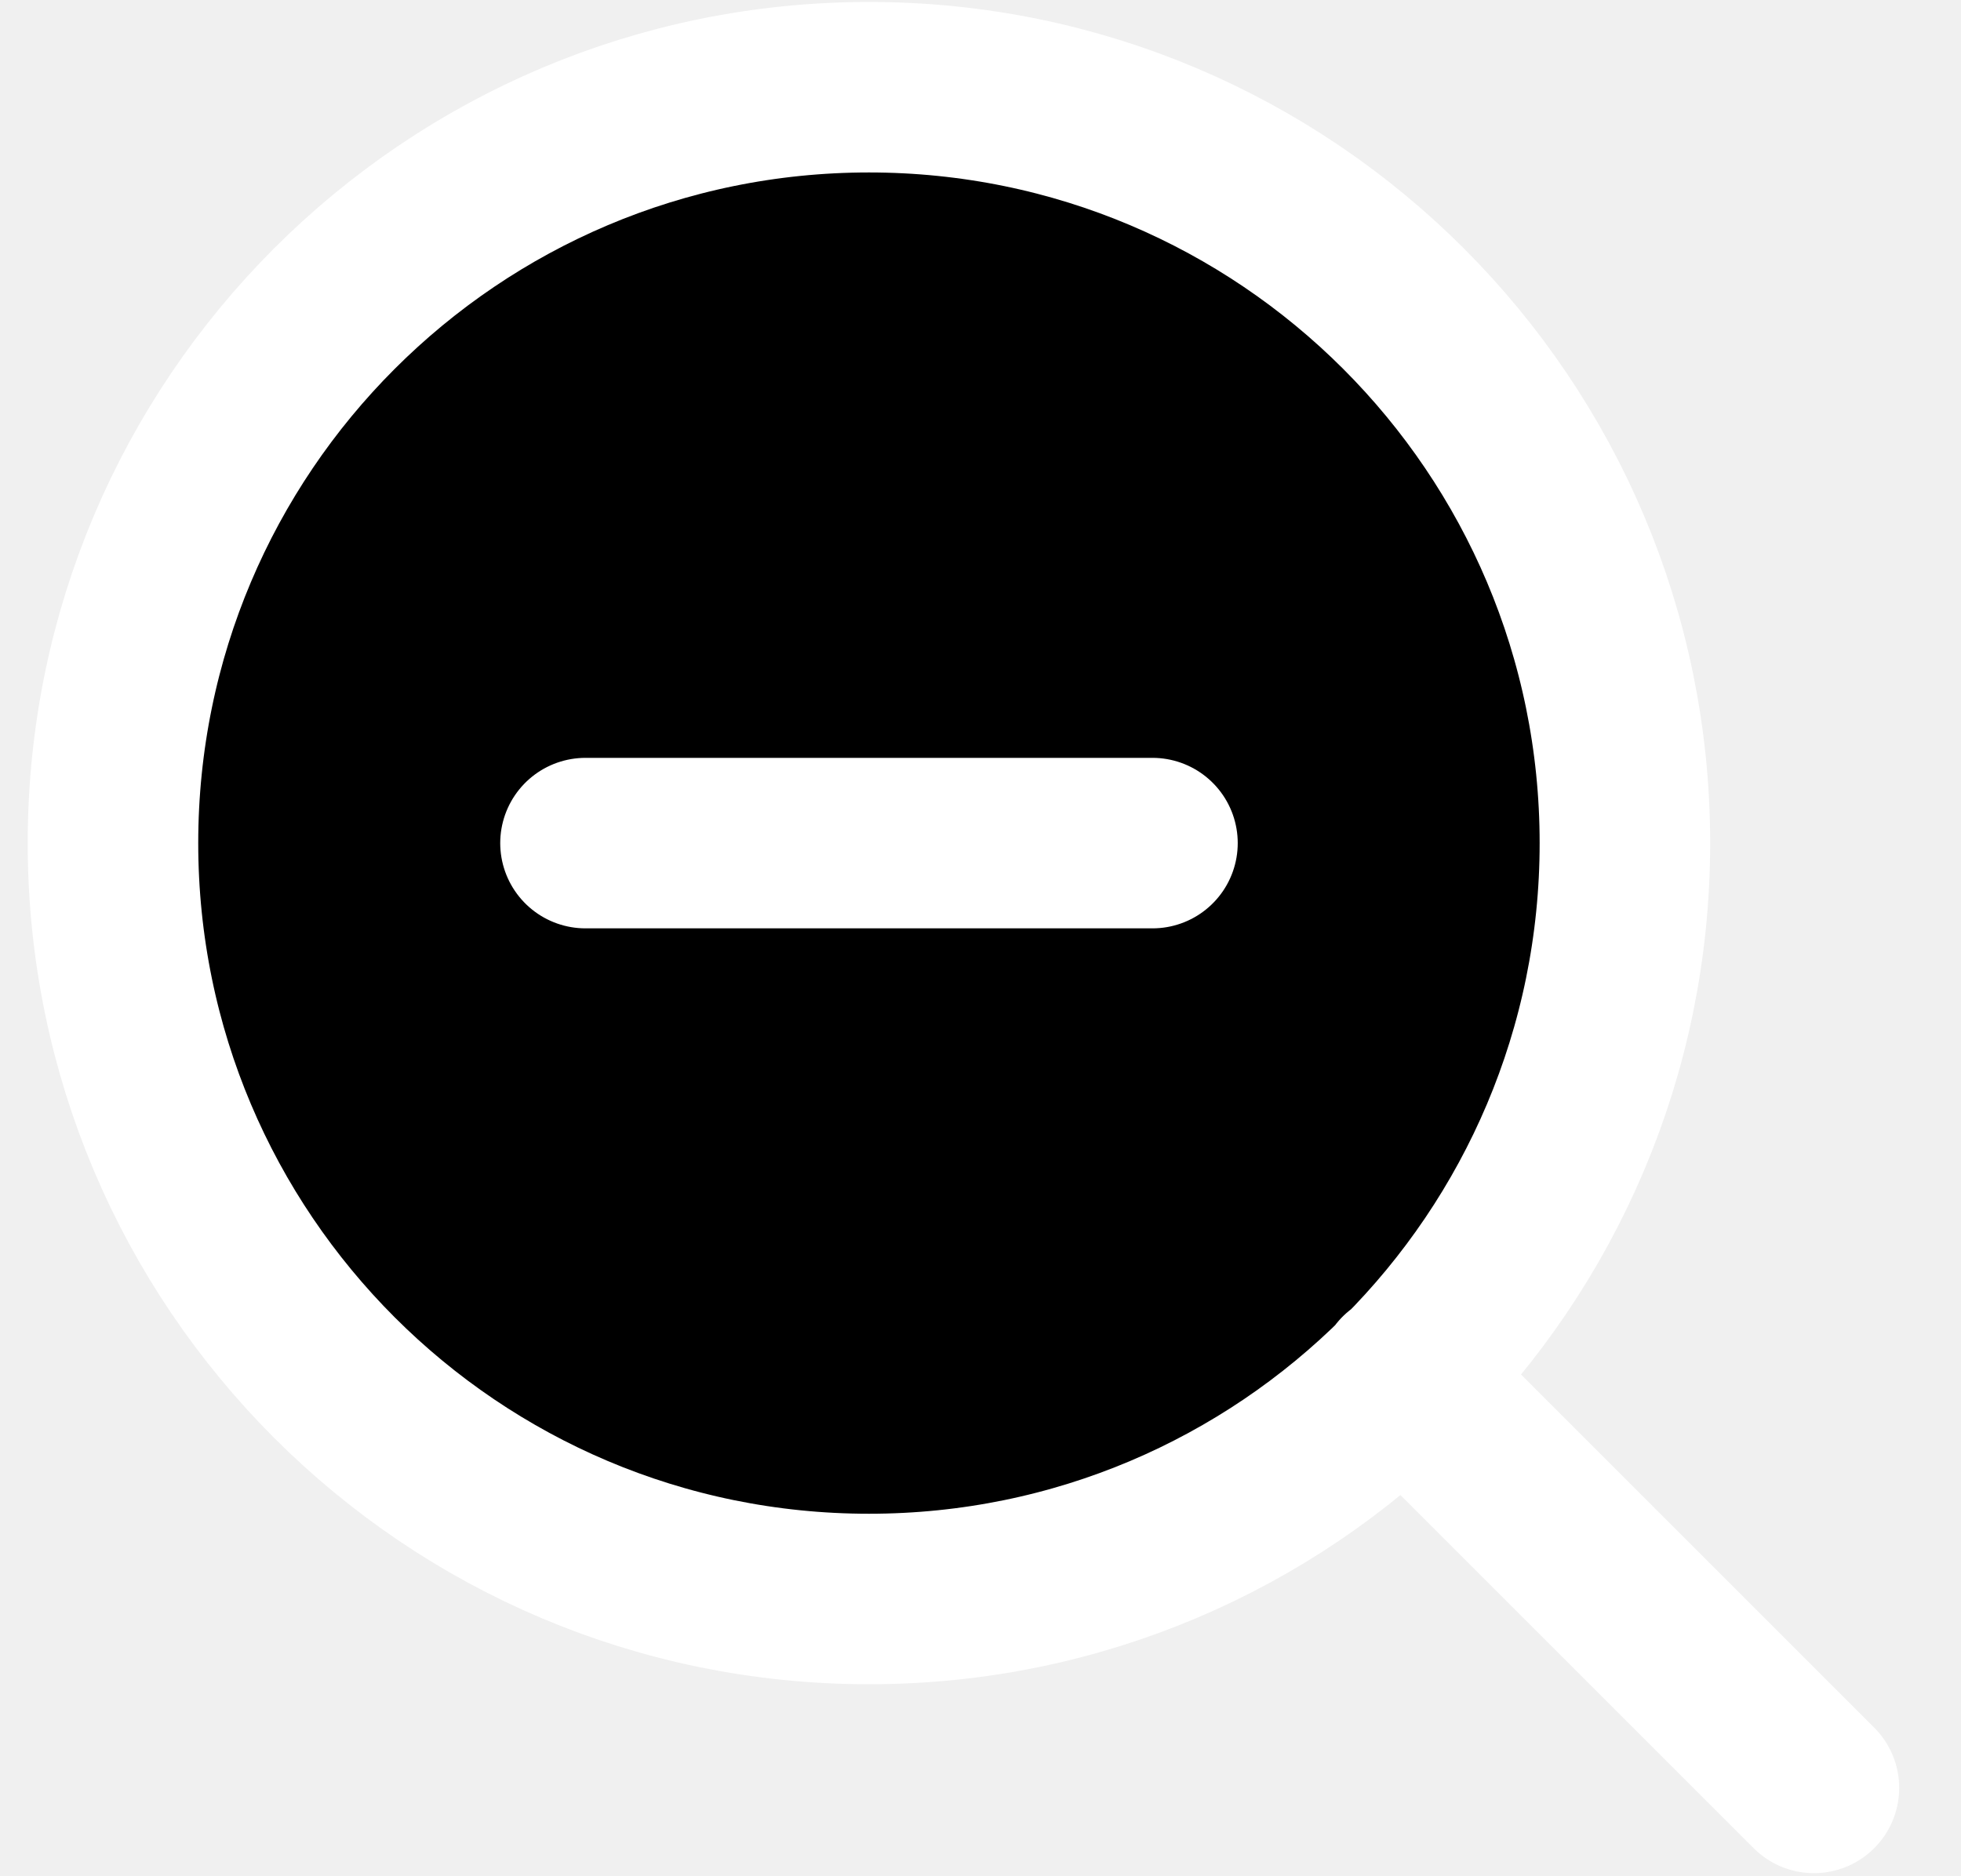
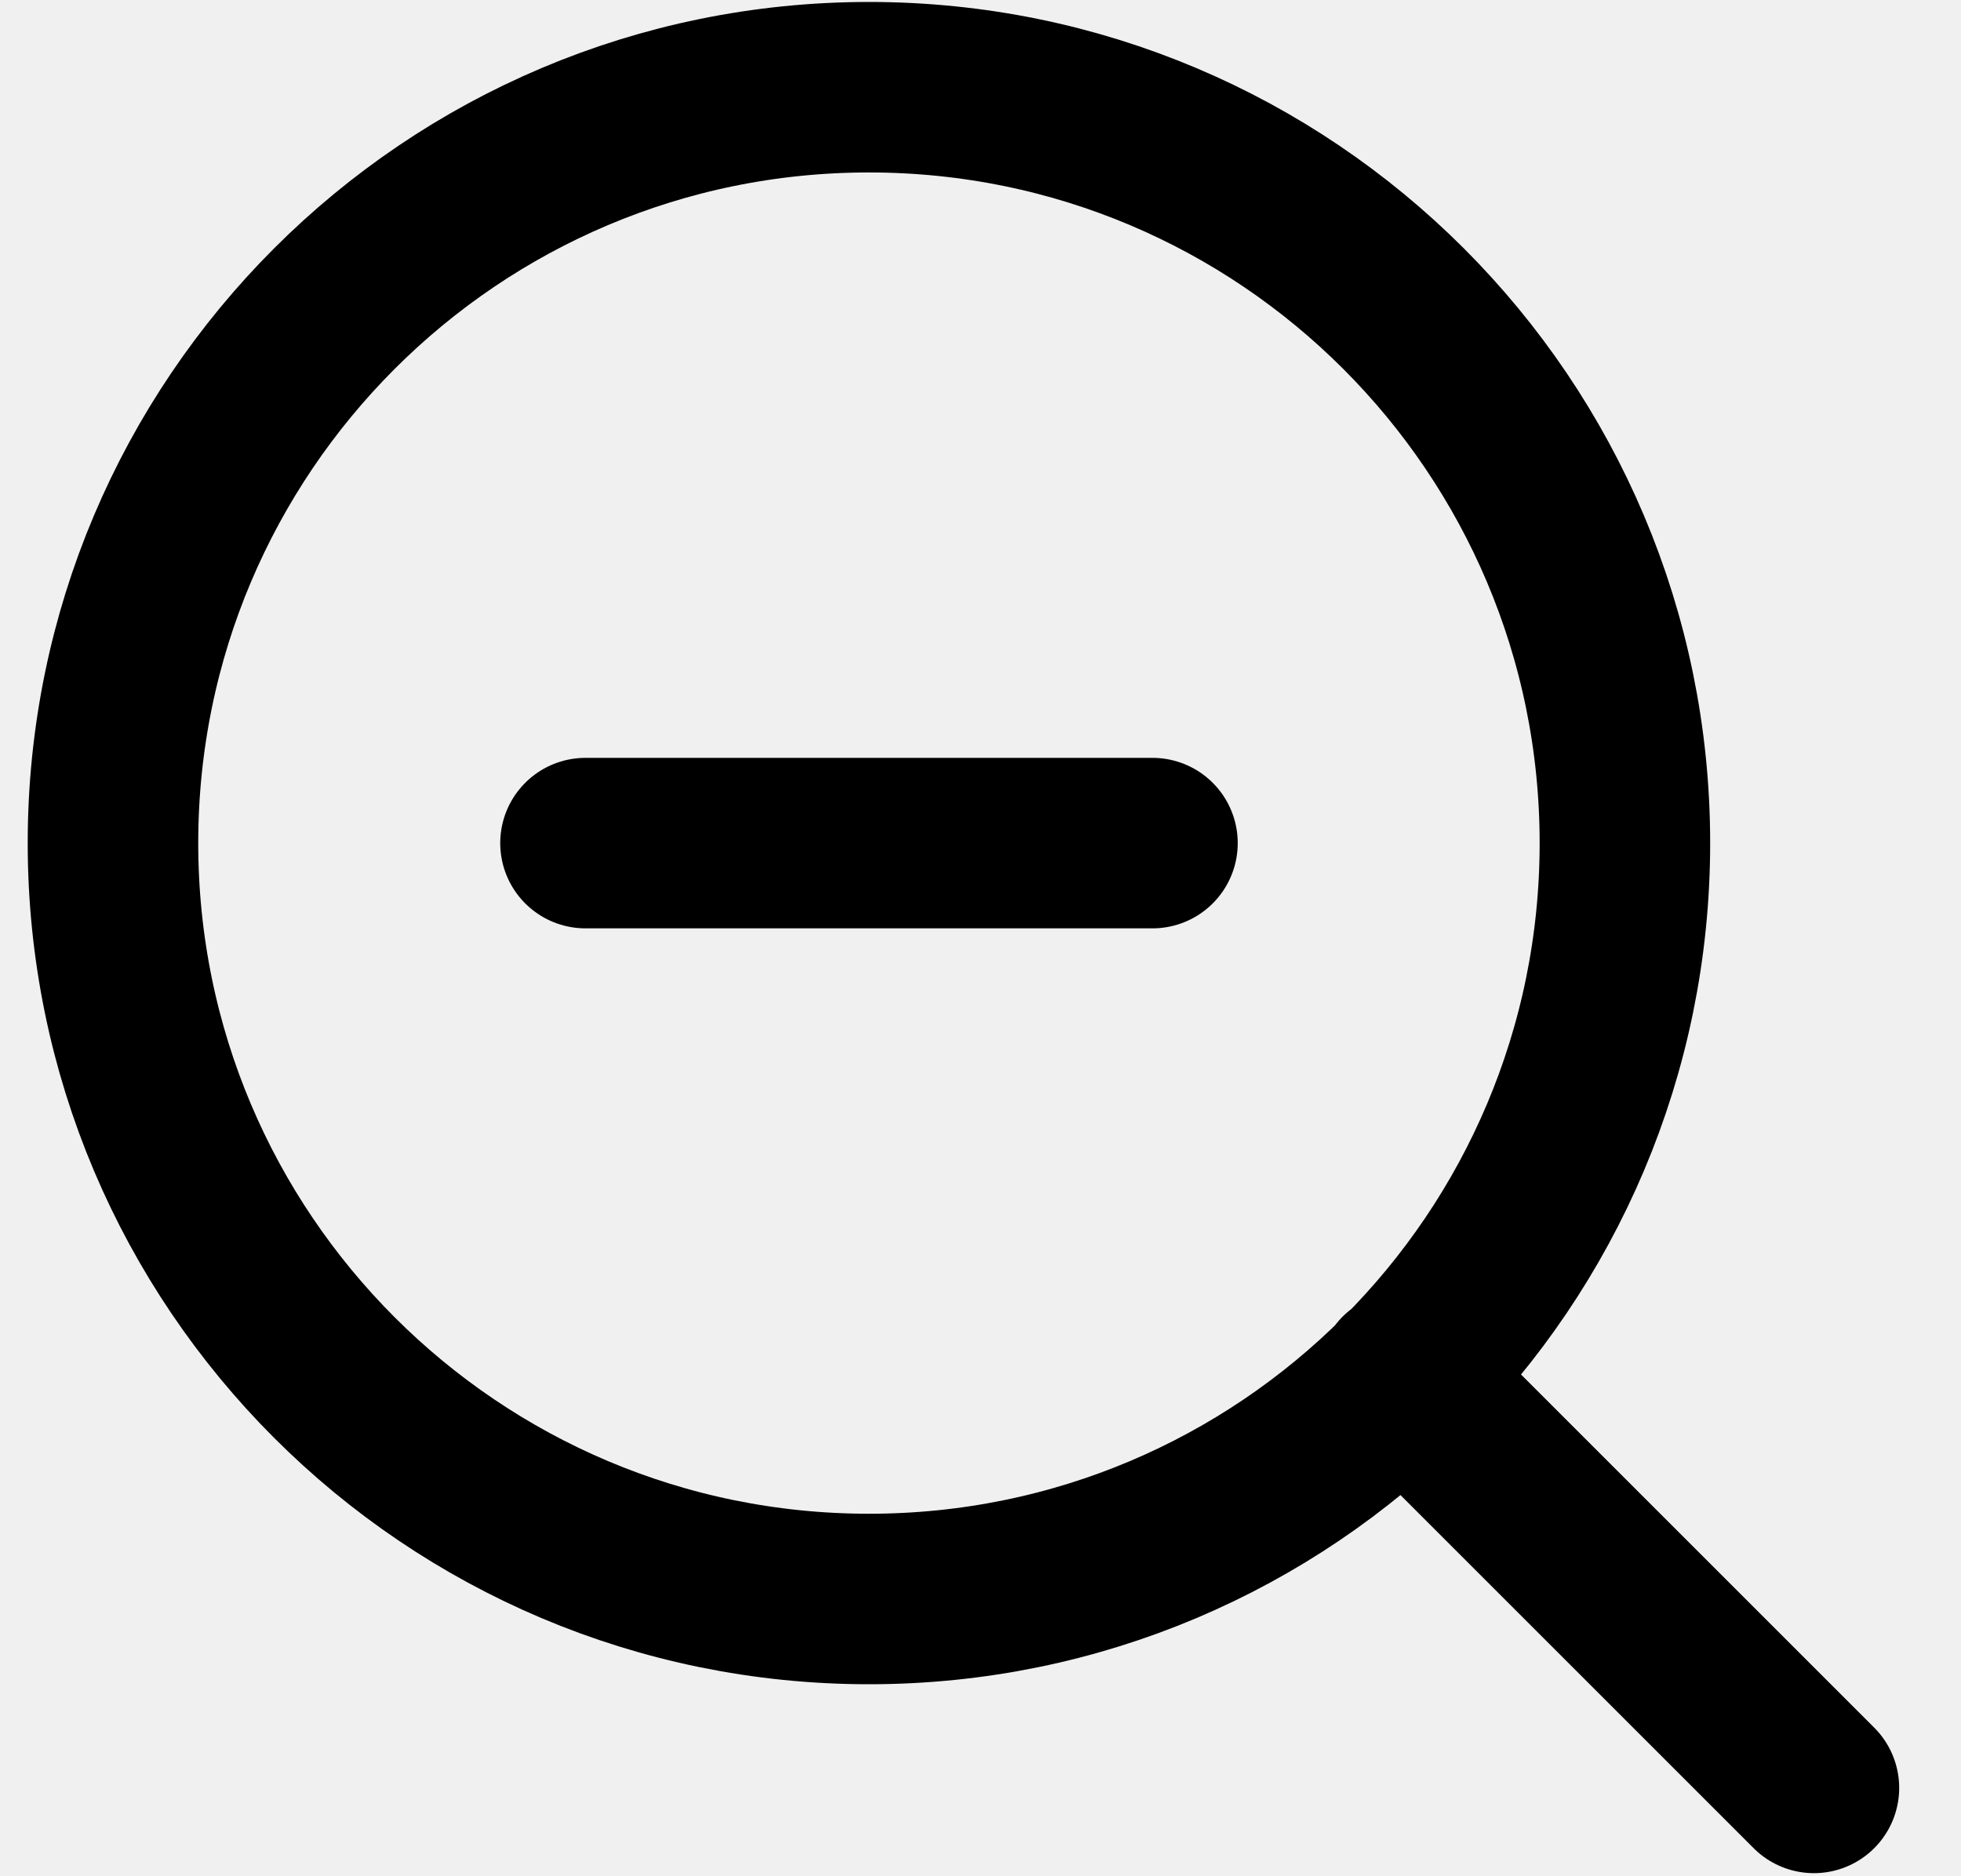
- <svg xmlns="http://www.w3.org/2000/svg" width="23" height="22" viewBox="0 0 23 22" fill="currentColor">
-   <path d="M21.275 20.973L16.454 16.152M6.867 9.89H13.517M19.058 9.89C19.058 14.787 15.088 18.757 10.192 18.757C5.295 18.757 1.325 14.787 1.325 9.89C1.325 4.993 5.295 1.023 10.192 1.023C15.088 1.023 19.058 4.993 19.058 9.89Z" stroke="white" stroke-width="2" stroke-linecap="round" stroke-linejoin="round" />
+ <svg xmlns="http://www.w3.org/2000/svg" width="23" height="22" viewBox="0 0 23 22" fill="none">
+   <path d="M21.275 20.973L16.454 16.152M6.867 9.89H13.517M19.058 9.89C19.058 14.787 15.089 18.757 10.192 18.757C5.295 18.757 1.325 14.787 1.325 9.89C1.325 4.993 5.295 1.023 10.192 1.023C15.089 1.023 19.058 4.993 19.058 9.89Z" stroke="currentColor" stroke-width="2" stroke-linecap="round" stroke-linejoin="round" />
</svg>
